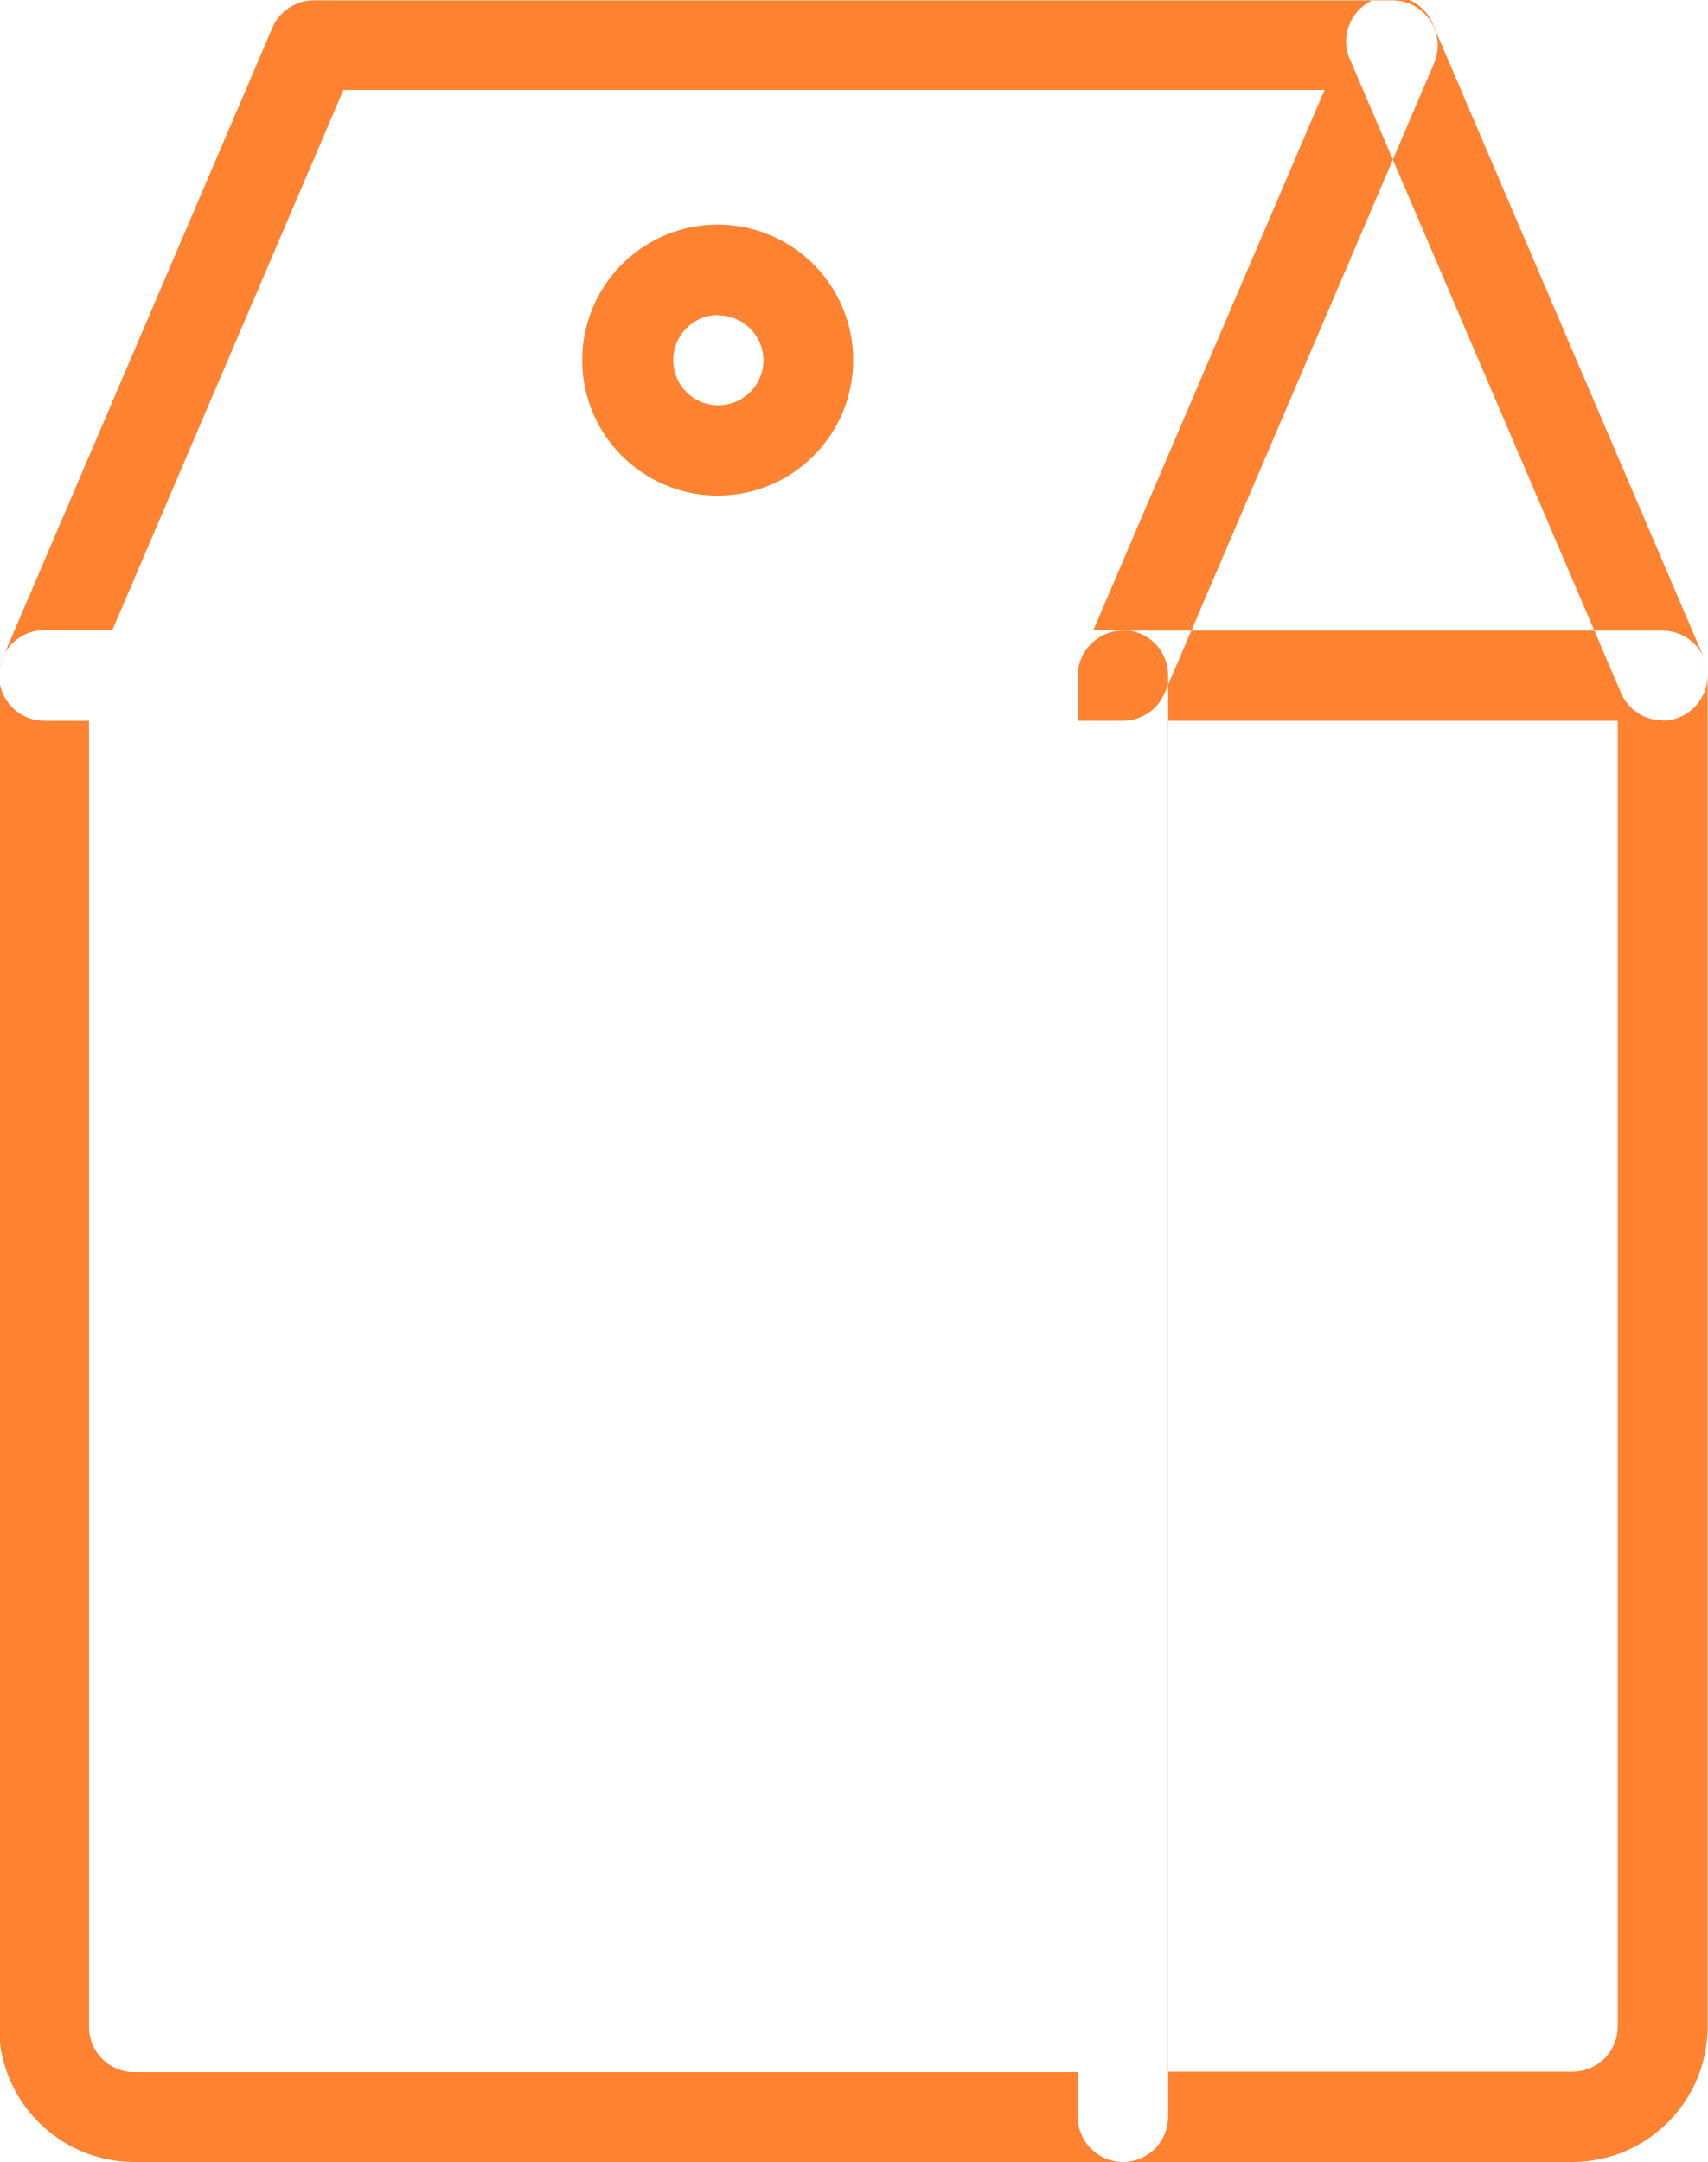
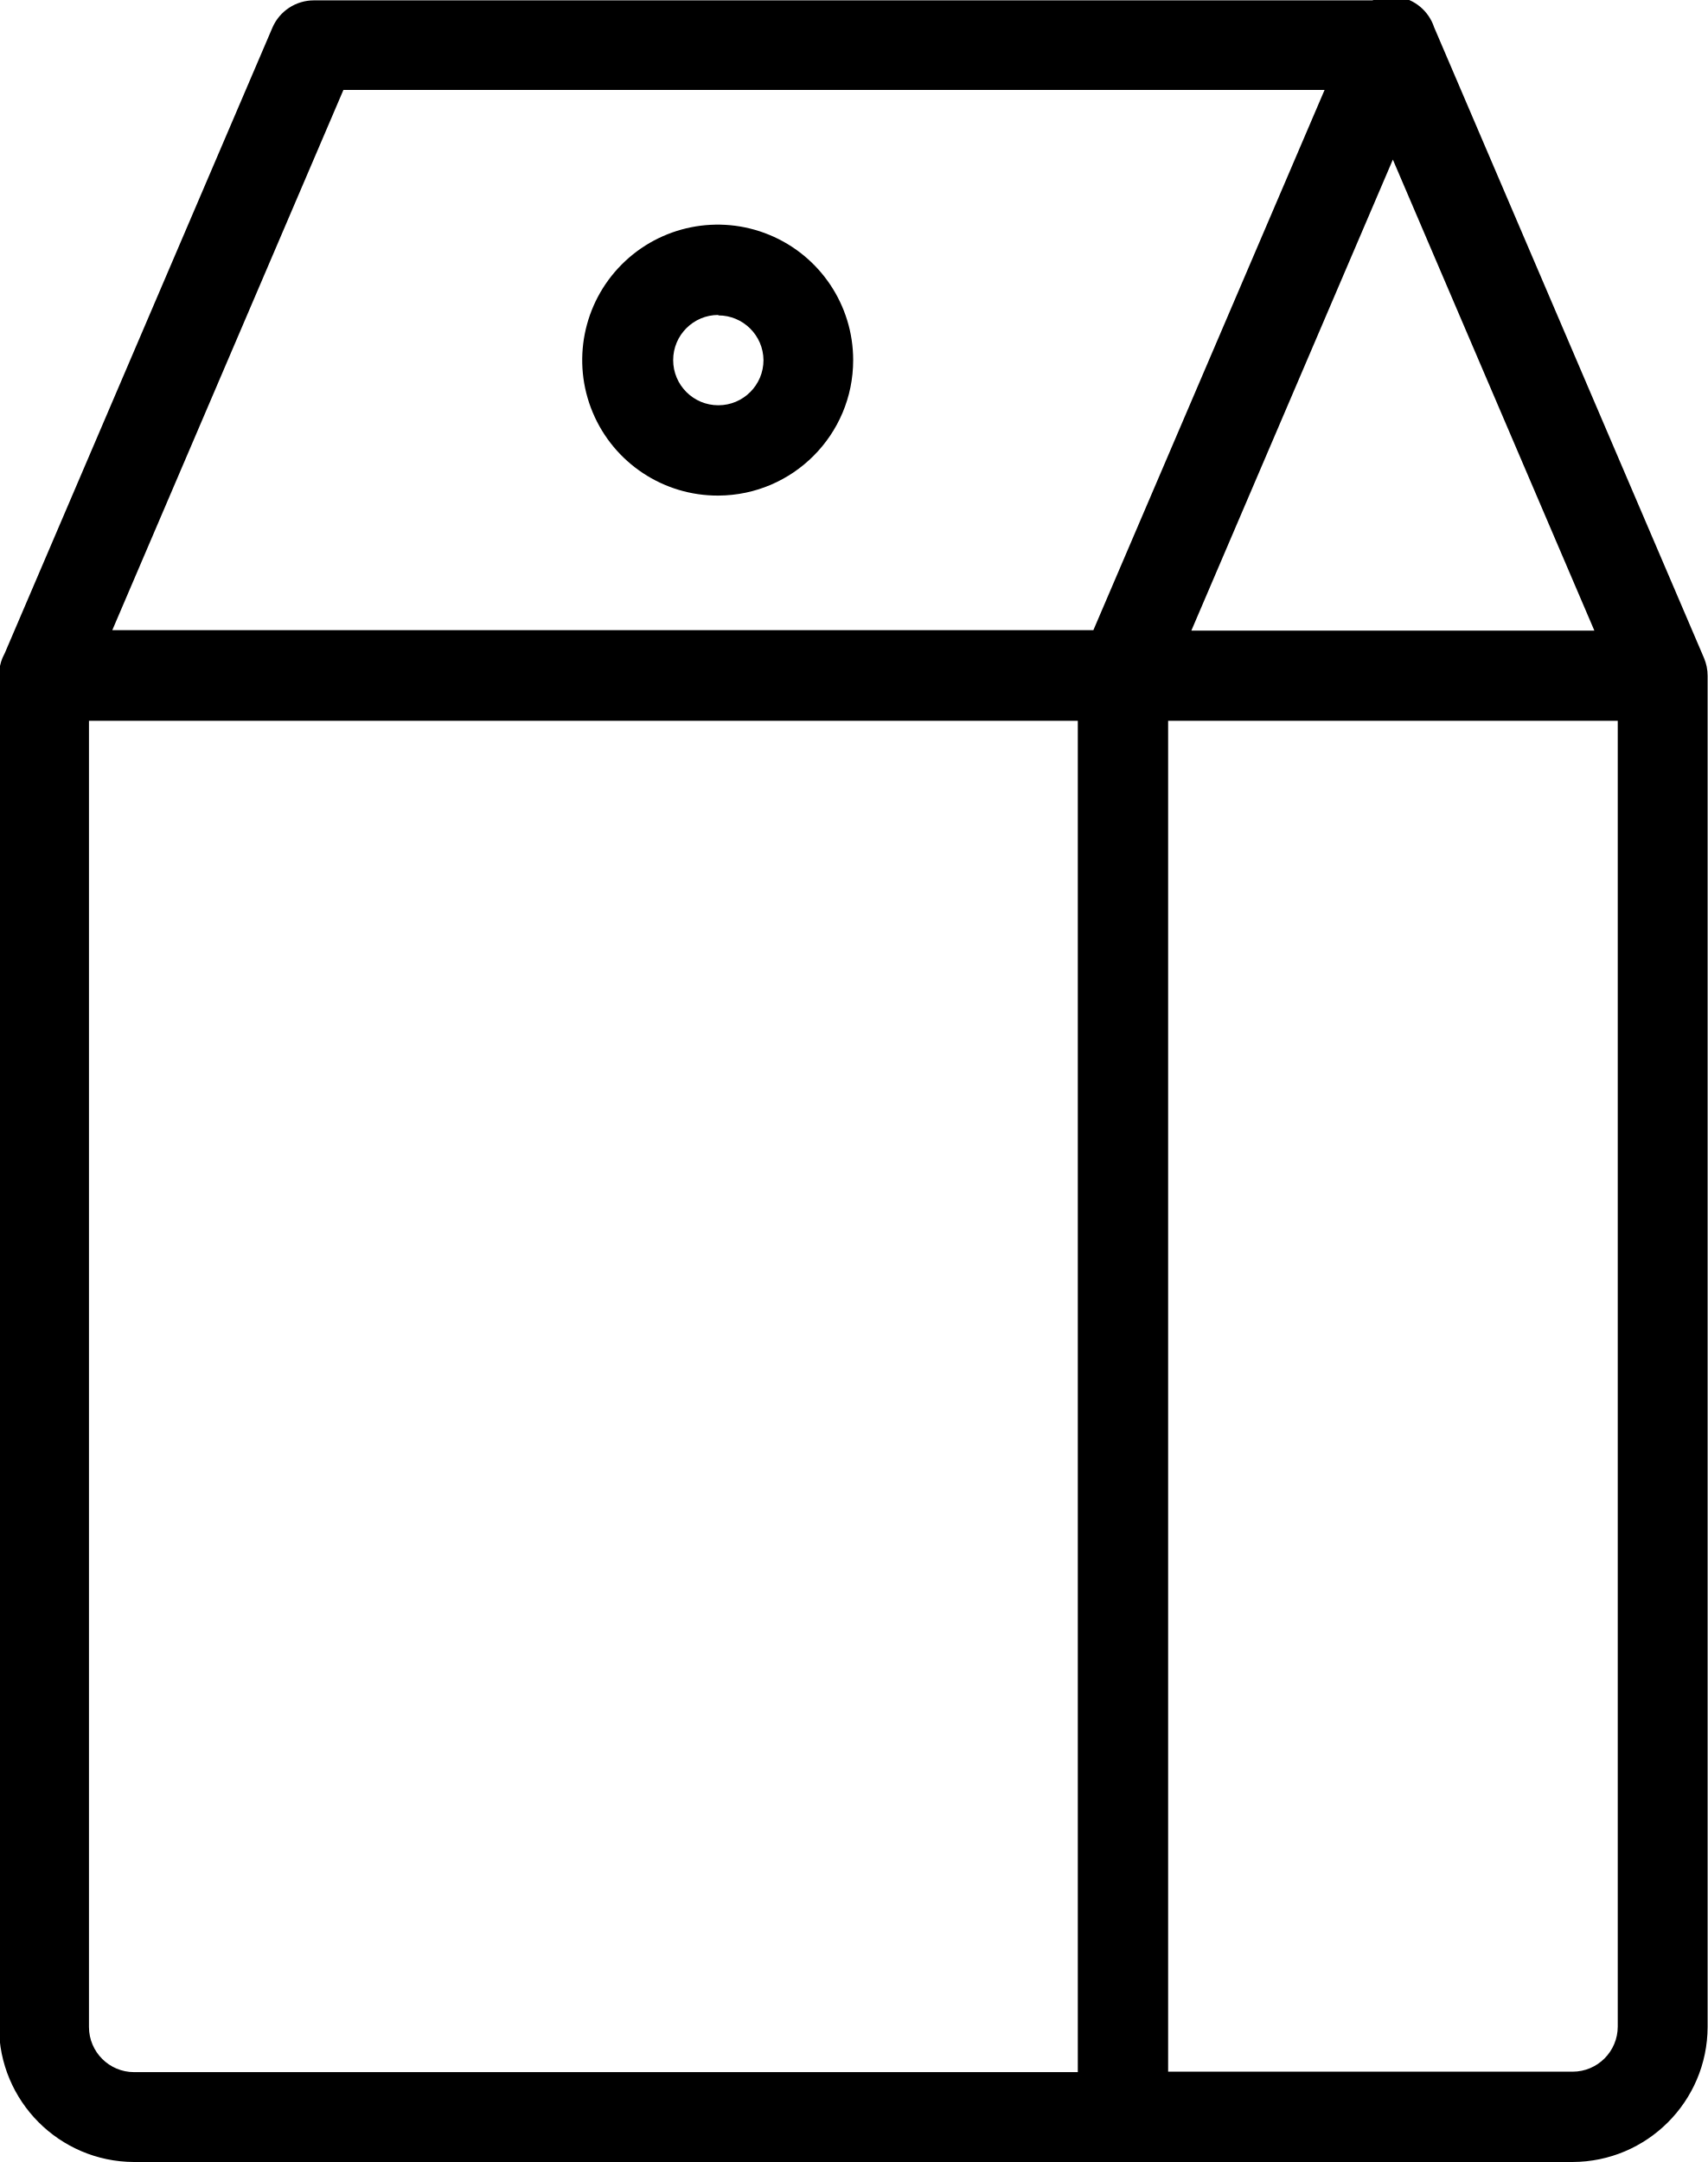
<svg xmlns="http://www.w3.org/2000/svg" width="18.906" height="23.937" viewBox="0 0 18.906 23.937">
  <defs>
    <style>
      .cls-1 {
        fill: #ff8230;
-         fill-rule: evenodd;
+         fillRule: evenodd;
      }
    </style>
  </defs>
-   <path id="Süd_məhsulları" data-name="Süd məhsulları" class="cls-1" d="M67.464,486H56.513a1.5,1.5,0,0,1-1.493-1.5v-14.96a0.5,0.5,0,0,1,.5-0.5H67.464a0.5,0.5,0,0,1,.5.5V485.5A0.5,0.5,0,0,1,67.464,486ZM56.016,470.043v14.462a0.5,0.5,0,0,0,.5.5H66.966V470.043H56.016Zm11.448,0H55.518a0.5,0.5,0,0,1-.457-0.695l2.987-6.981a0.5,0.5,0,0,1,.457-0.3H70.451a0.5,0.5,0,0,1,.458.695l-2.987,6.982A0.5,0.5,0,0,1,67.464,470.043Zm-11.191-1H67.135l2.561-5.984H58.833ZM72.442,486H67.464a0.5,0.5,0,0,1-.5-0.5V469.545a0.5,0.5,0,0,1,.5-0.5h5.973a0.5,0.5,0,0,1,.5.5v14.96A1.5,1.5,0,0,1,72.442,486Zm-4.48-1h4.48a0.5,0.5,0,0,0,.5-0.5V470.043H67.962V485Zm5.476-14.961a0.5,0.5,0,0,1-.458-0.3l-2.987-6.982a0.5,0.5,0,1,1,.916-0.392l2.987,6.981a0.5,0.5,0,0,1-.262.655A0.487,0.487,0,0,1,73.437,470.043ZM62.984,467.55a1.5,1.5,0,1,1,1.493-1.5A1.5,1.5,0,0,1,62.984,467.55Zm0-2a0.5,0.5,0,1,0,.5.5A0.5,0.5,0,0,0,62.984,465.555Z" transform="translate(-55.031 -462.063)" />
+   <path id="Süd_məhsulları" data-name="Süd məhsulları" className="cls-1" d="M67.464,486H56.513a1.5,1.5,0,0,1-1.493-1.5v-14.96a0.5,0.5,0,0,1,.5-0.5H67.464a0.5,0.5,0,0,1,.5.5V485.5A0.5,0.5,0,0,1,67.464,486ZM56.016,470.043v14.462a0.5,0.5,0,0,0,.5.5H66.966V470.043H56.016Zm11.448,0H55.518a0.5,0.5,0,0,1-.457-0.695l2.987-6.981a0.5,0.5,0,0,1,.457-0.3H70.451a0.5,0.5,0,0,1,.458.695l-2.987,6.982A0.5,0.5,0,0,1,67.464,470.043Zm-11.191-1H67.135l2.561-5.984H58.833ZM72.442,486H67.464a0.5,0.5,0,0,1-.5-0.5V469.545a0.5,0.5,0,0,1,.5-0.5h5.973a0.5,0.5,0,0,1,.5.5v14.96A1.5,1.5,0,0,1,72.442,486Zm-4.48-1h4.48a0.5,0.5,0,0,0,.5-0.5V470.043H67.962V485Zm5.476-14.961a0.5,0.5,0,0,1-.458-0.3l-2.987-6.982a0.5,0.5,0,1,1,.916-0.392l2.987,6.981a0.5,0.5,0,0,1-.262.655A0.487,0.487,0,0,1,73.437,470.043ZM62.984,467.55a1.5,1.5,0,1,1,1.493-1.5A1.5,1.5,0,0,1,62.984,467.55Zm0-2a0.5,0.5,0,1,0,.5.5A0.5,0.5,0,0,0,62.984,465.555Z" transform="translate(-55.031 -462.063)" />
</svg>
